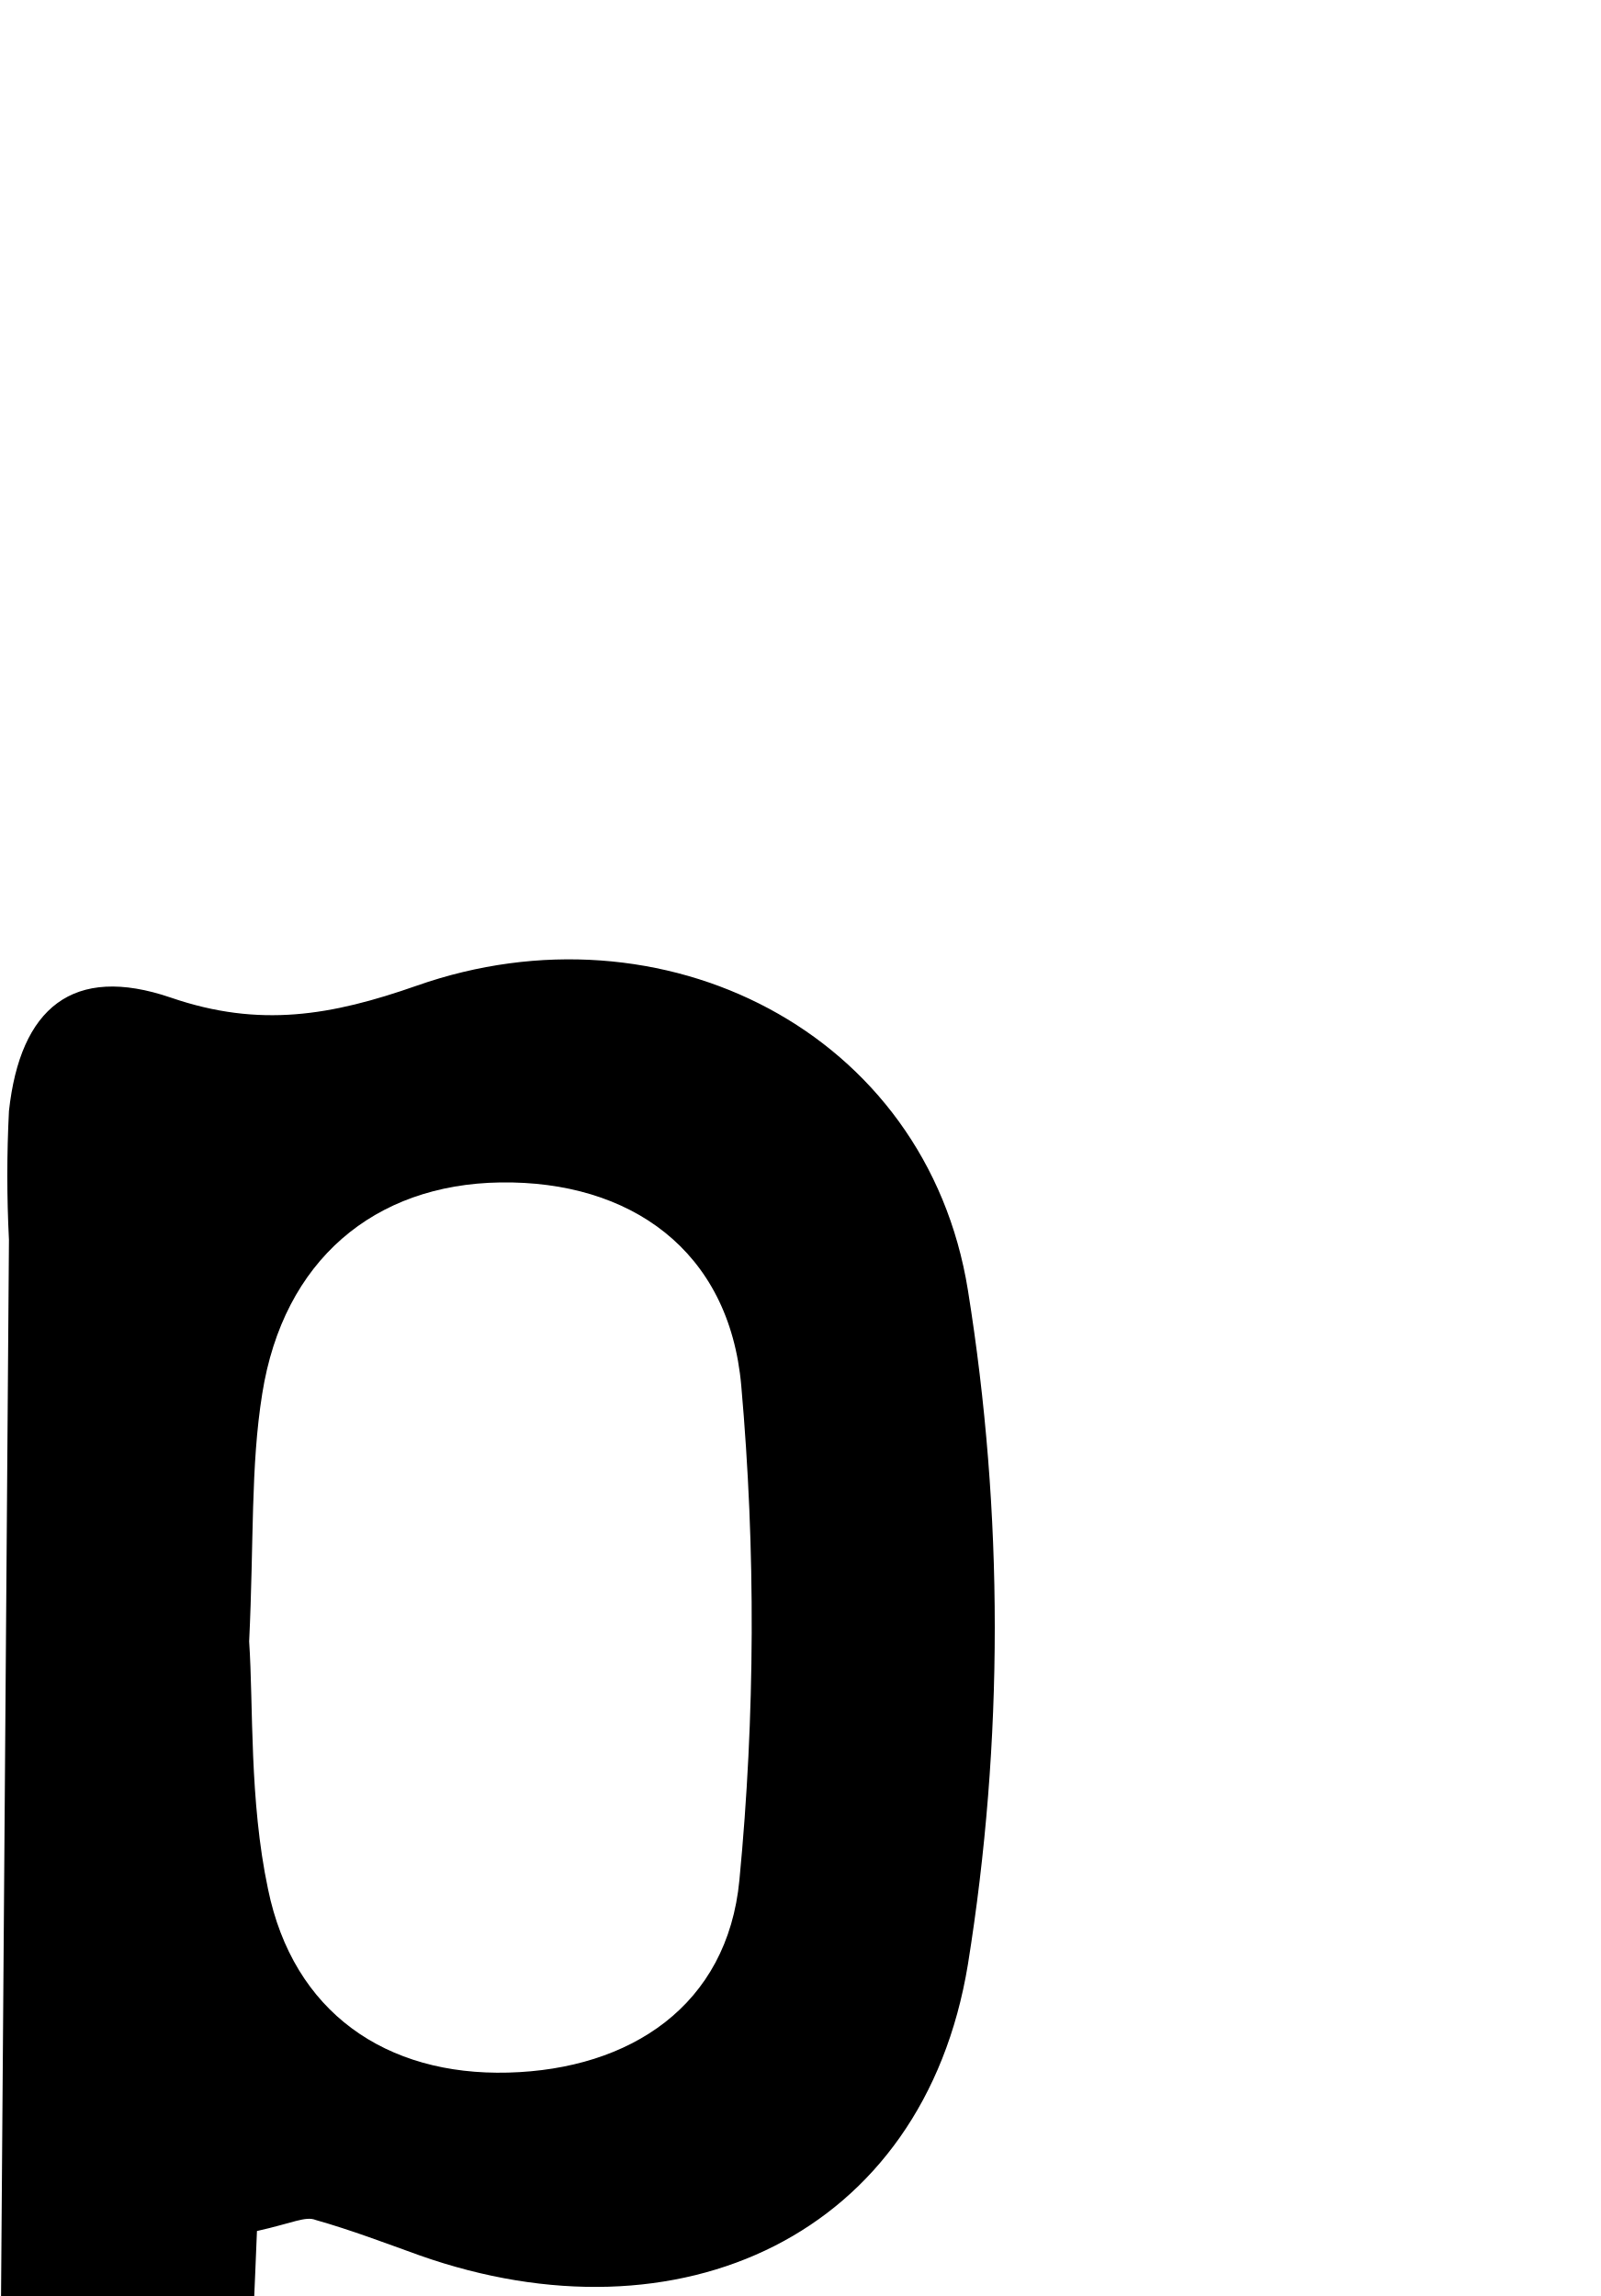
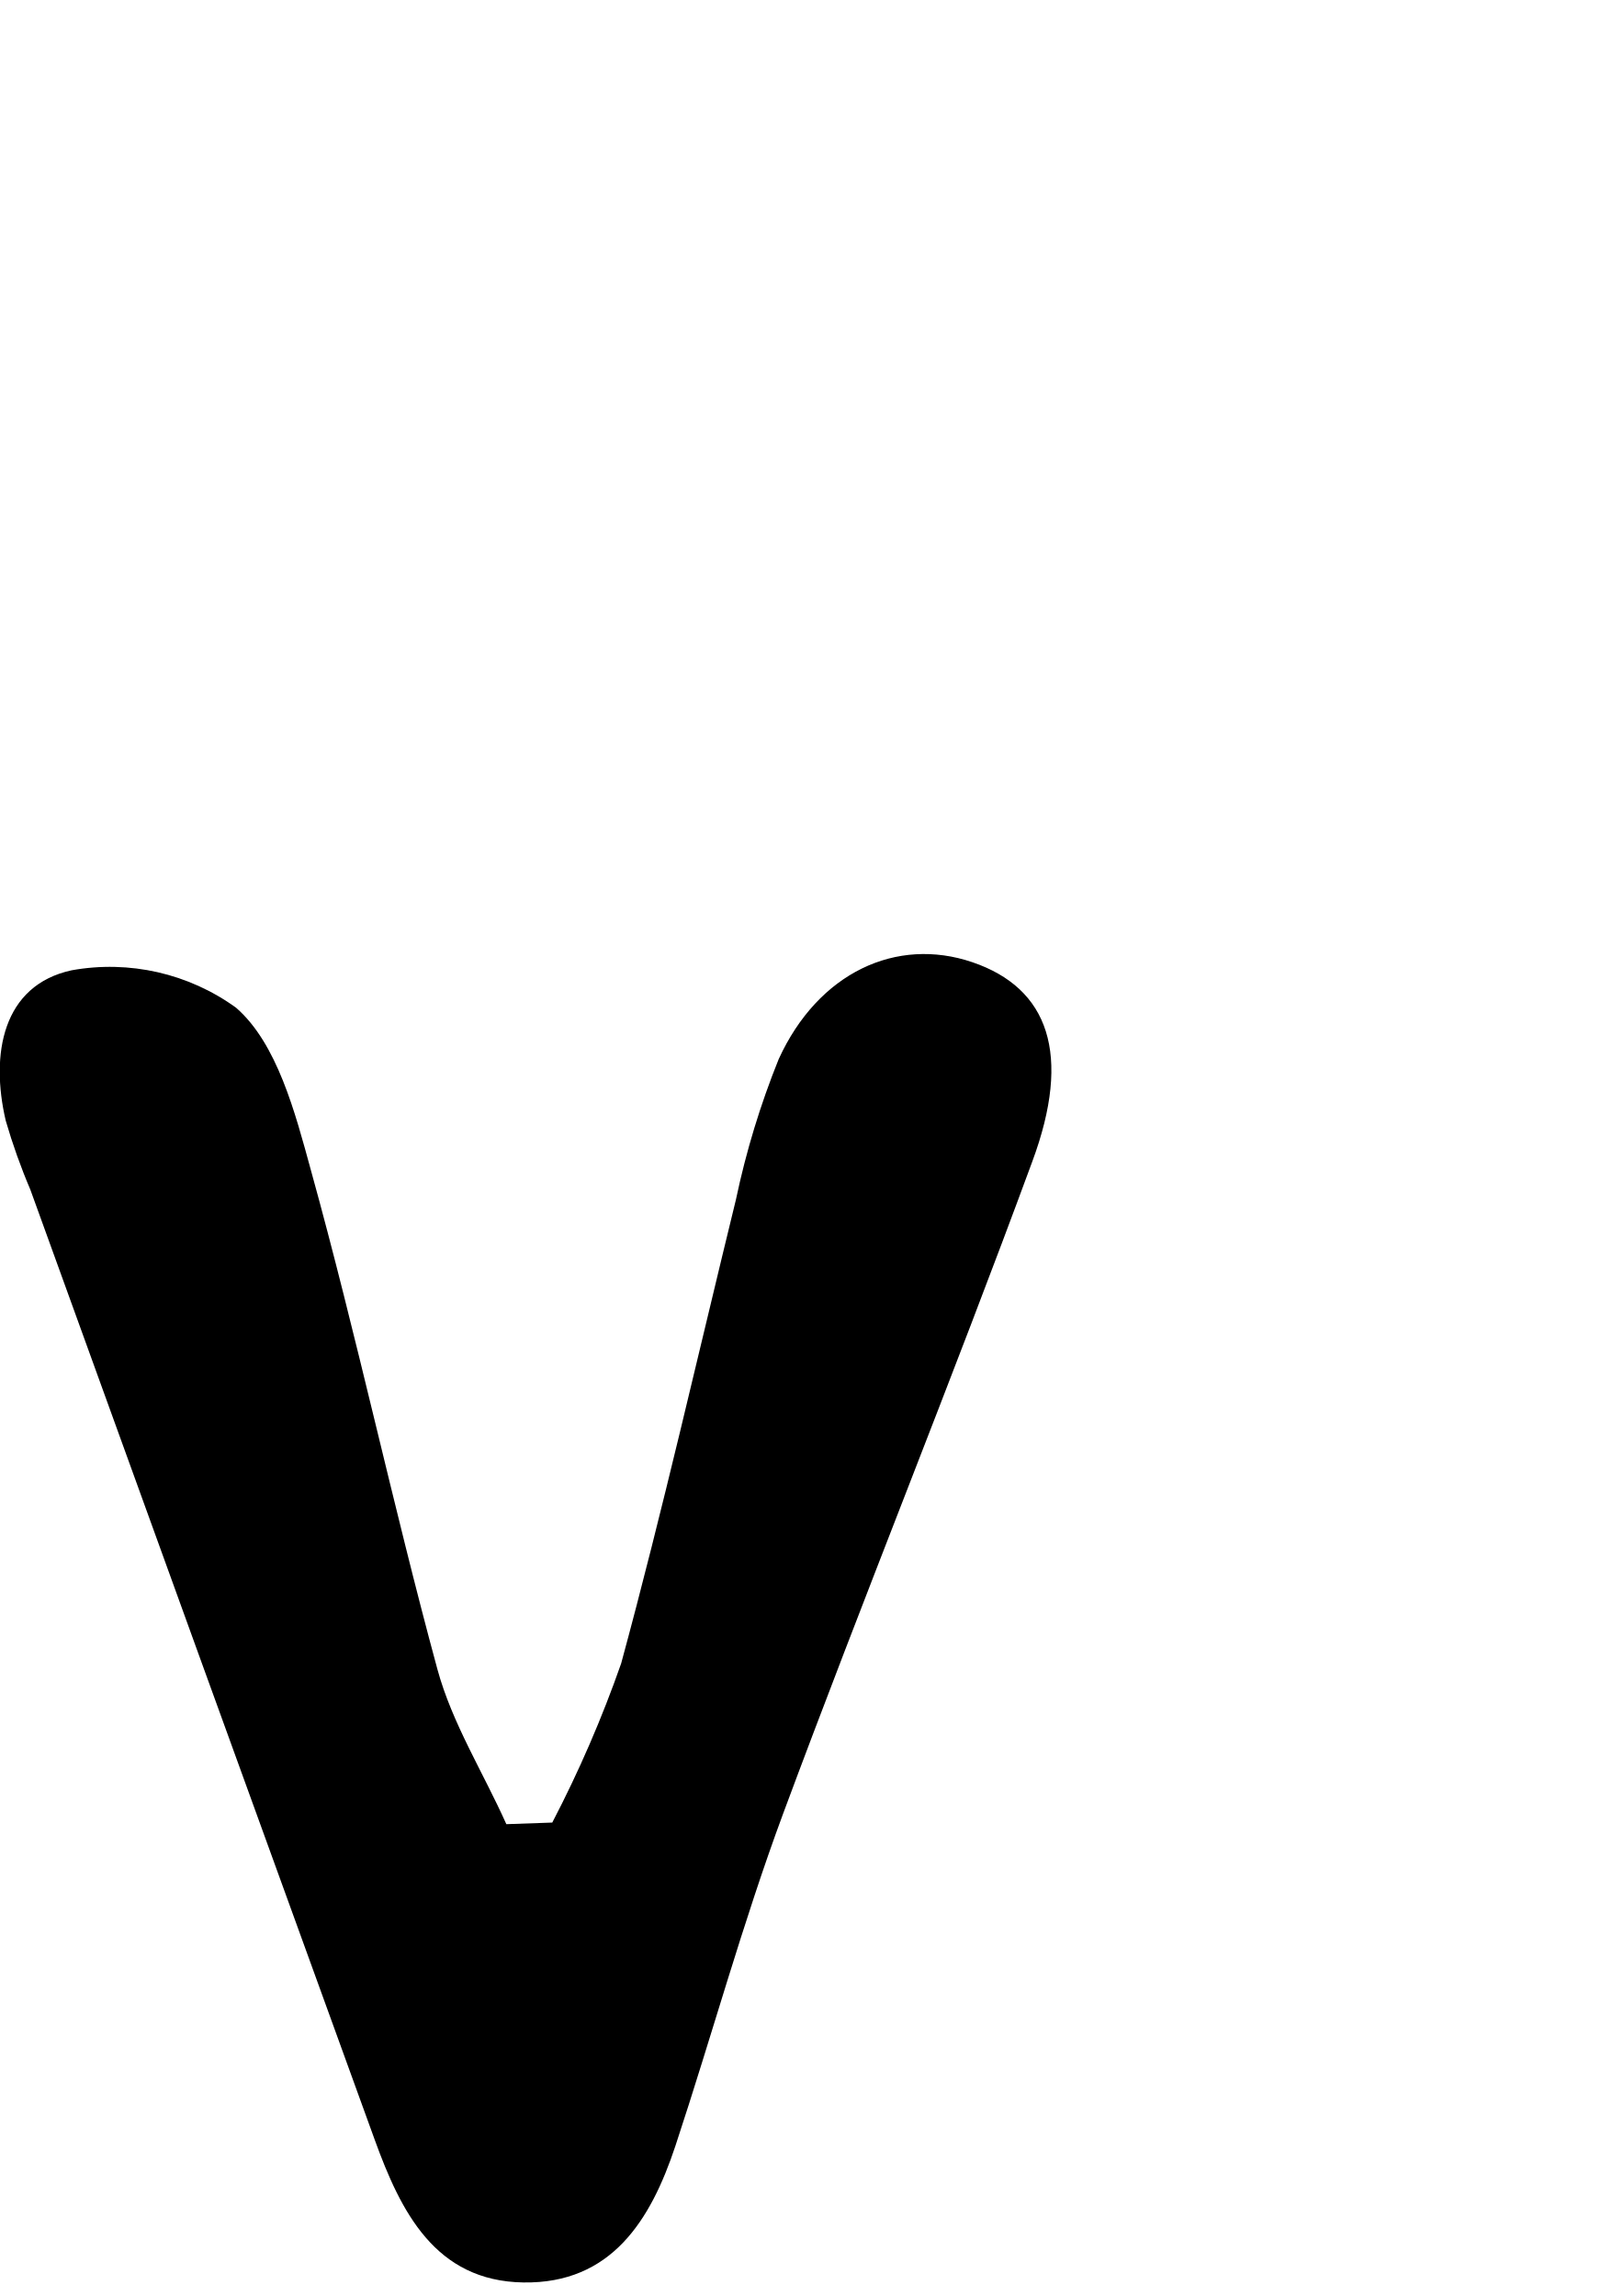
<svg xmlns="http://www.w3.org/2000/svg" id="Glyphs" width="69.71" height="100" viewBox="0 0 69.71 100">
-   <path d="M11.19,97.17c-.08,2.2-.23,4.66-.23,7.13s.82,5,0,7.11a8.23,8.23,0,0,1-4.86,4.29c-2.91.83-5.19-1-5.83-4.06A26.58,26.58,0,0,1,0,106.06Q.19,80,.39,54a55.3,55.3,0,0,1,0-5.61c.49-4.49,2.78-6.4,7.05-4.94,3.87,1.33,7,.78,10.71-.52,10.69-3.76,22.19,2,24,13.26a92.74,92.74,0,0,1,0,29.37c-1.94,11.82-12.58,16.66-23.88,12.67-1.5-.54-3-1.11-4.52-1.54C13.31,96.51,12.75,96.82,11.19,97.17Zm-.34-25.68c.19,2.83,0,6.9.82,10.78,1.1,5.38,5.14,8.14,10.46,8s9.55-2.92,10.07-8.39a117.3,117.3,0,0,0,.08-21.53c-.52-5.9-4.84-8.93-10.49-8.85-5.49.08-9.45,3.39-10.37,9.2C10.91,63.87,11.06,67.11,10.85,71.49Z" />
+   <path d="M24.05,79.38a52.61,52.61,0,0,0,3-6.93c1.82-6.7,3.35-13.47,5-20.21a36.27,36.27,0,0,1,1.86-6.11c1.72-3.77,5.13-5.35,8.44-4.22s4.34,4,2.6,8.69C41.45,60.11,37.62,69.52,34.1,79c-1.76,4.75-3.1,9.66-4.69,14.47-1.07,3.22-2.78,6-6.62,5.94s-5.34-3.09-6.47-6.21q-7.51-20.69-15-41.39a26.5,26.5,0,0,1-1.07-3c-.68-2.9-.14-5.9,2.87-6.55a9.37,9.37,0,0,1,7.16,1.63c1.79,1.56,2.57,4.56,3.26,7.08,2,7.22,3.55,14.53,5.51,21.74.64,2.35,2,4.5,3,6.74Z" />
</svg>
